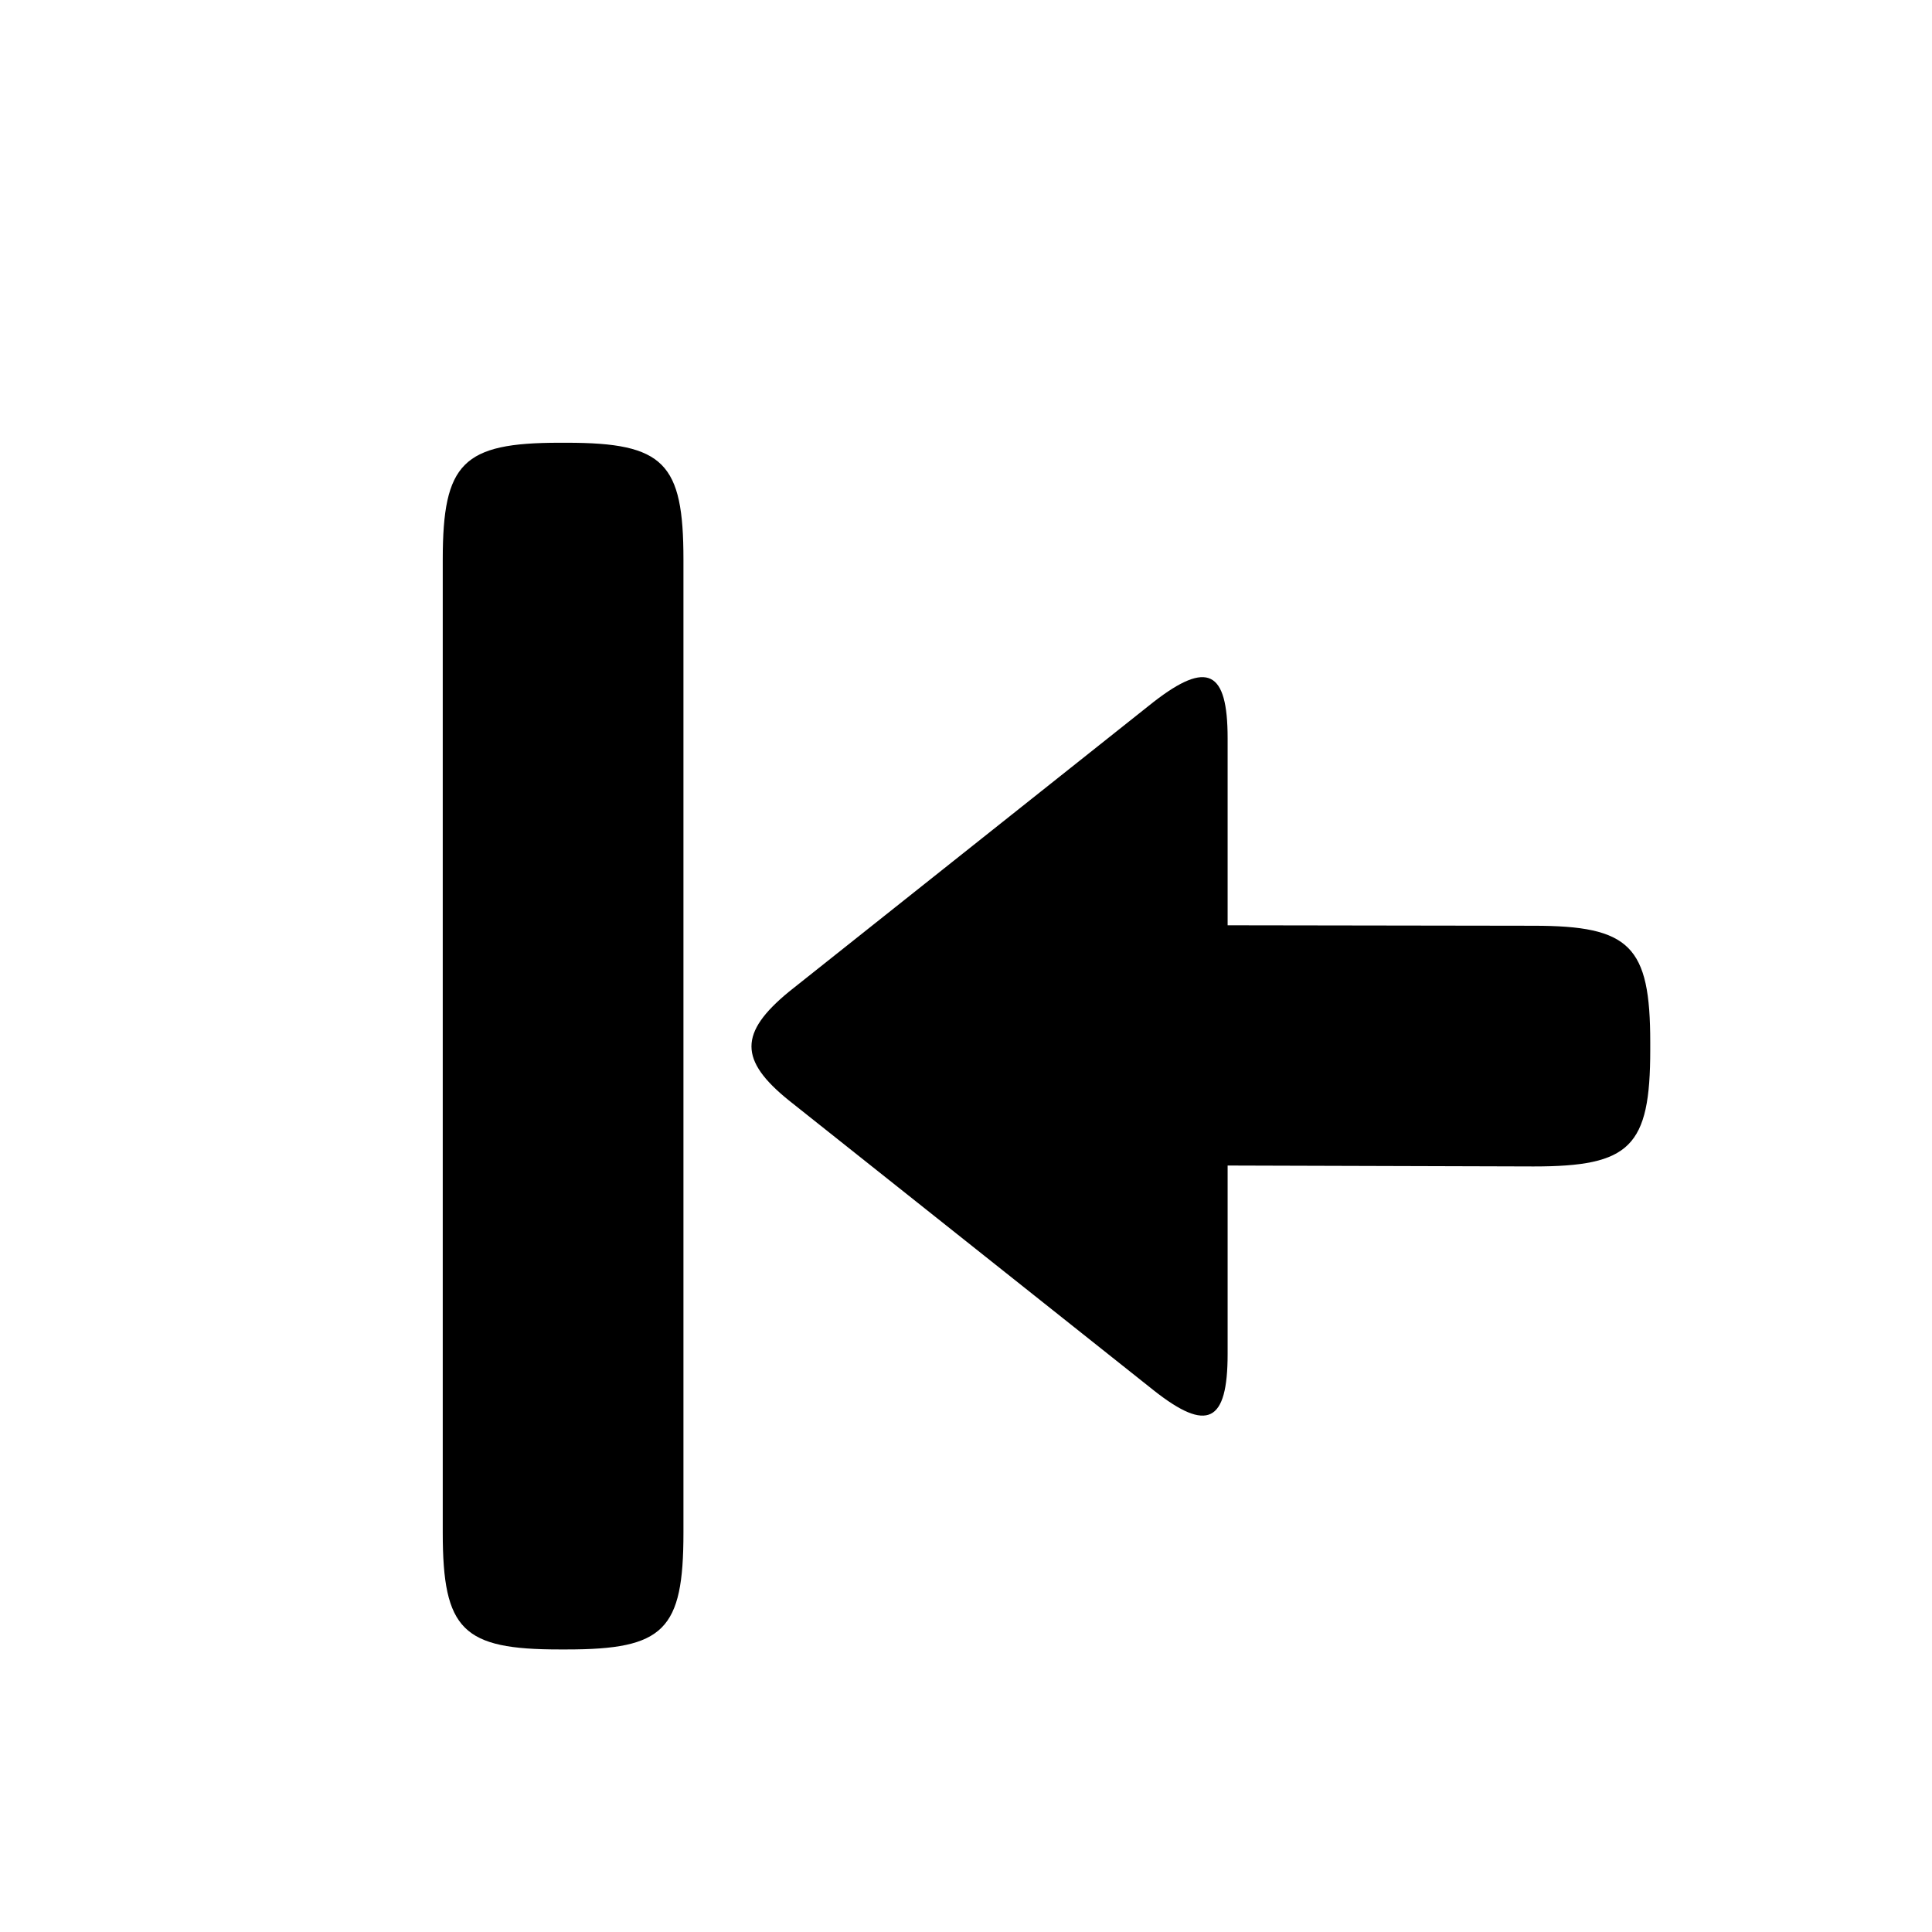
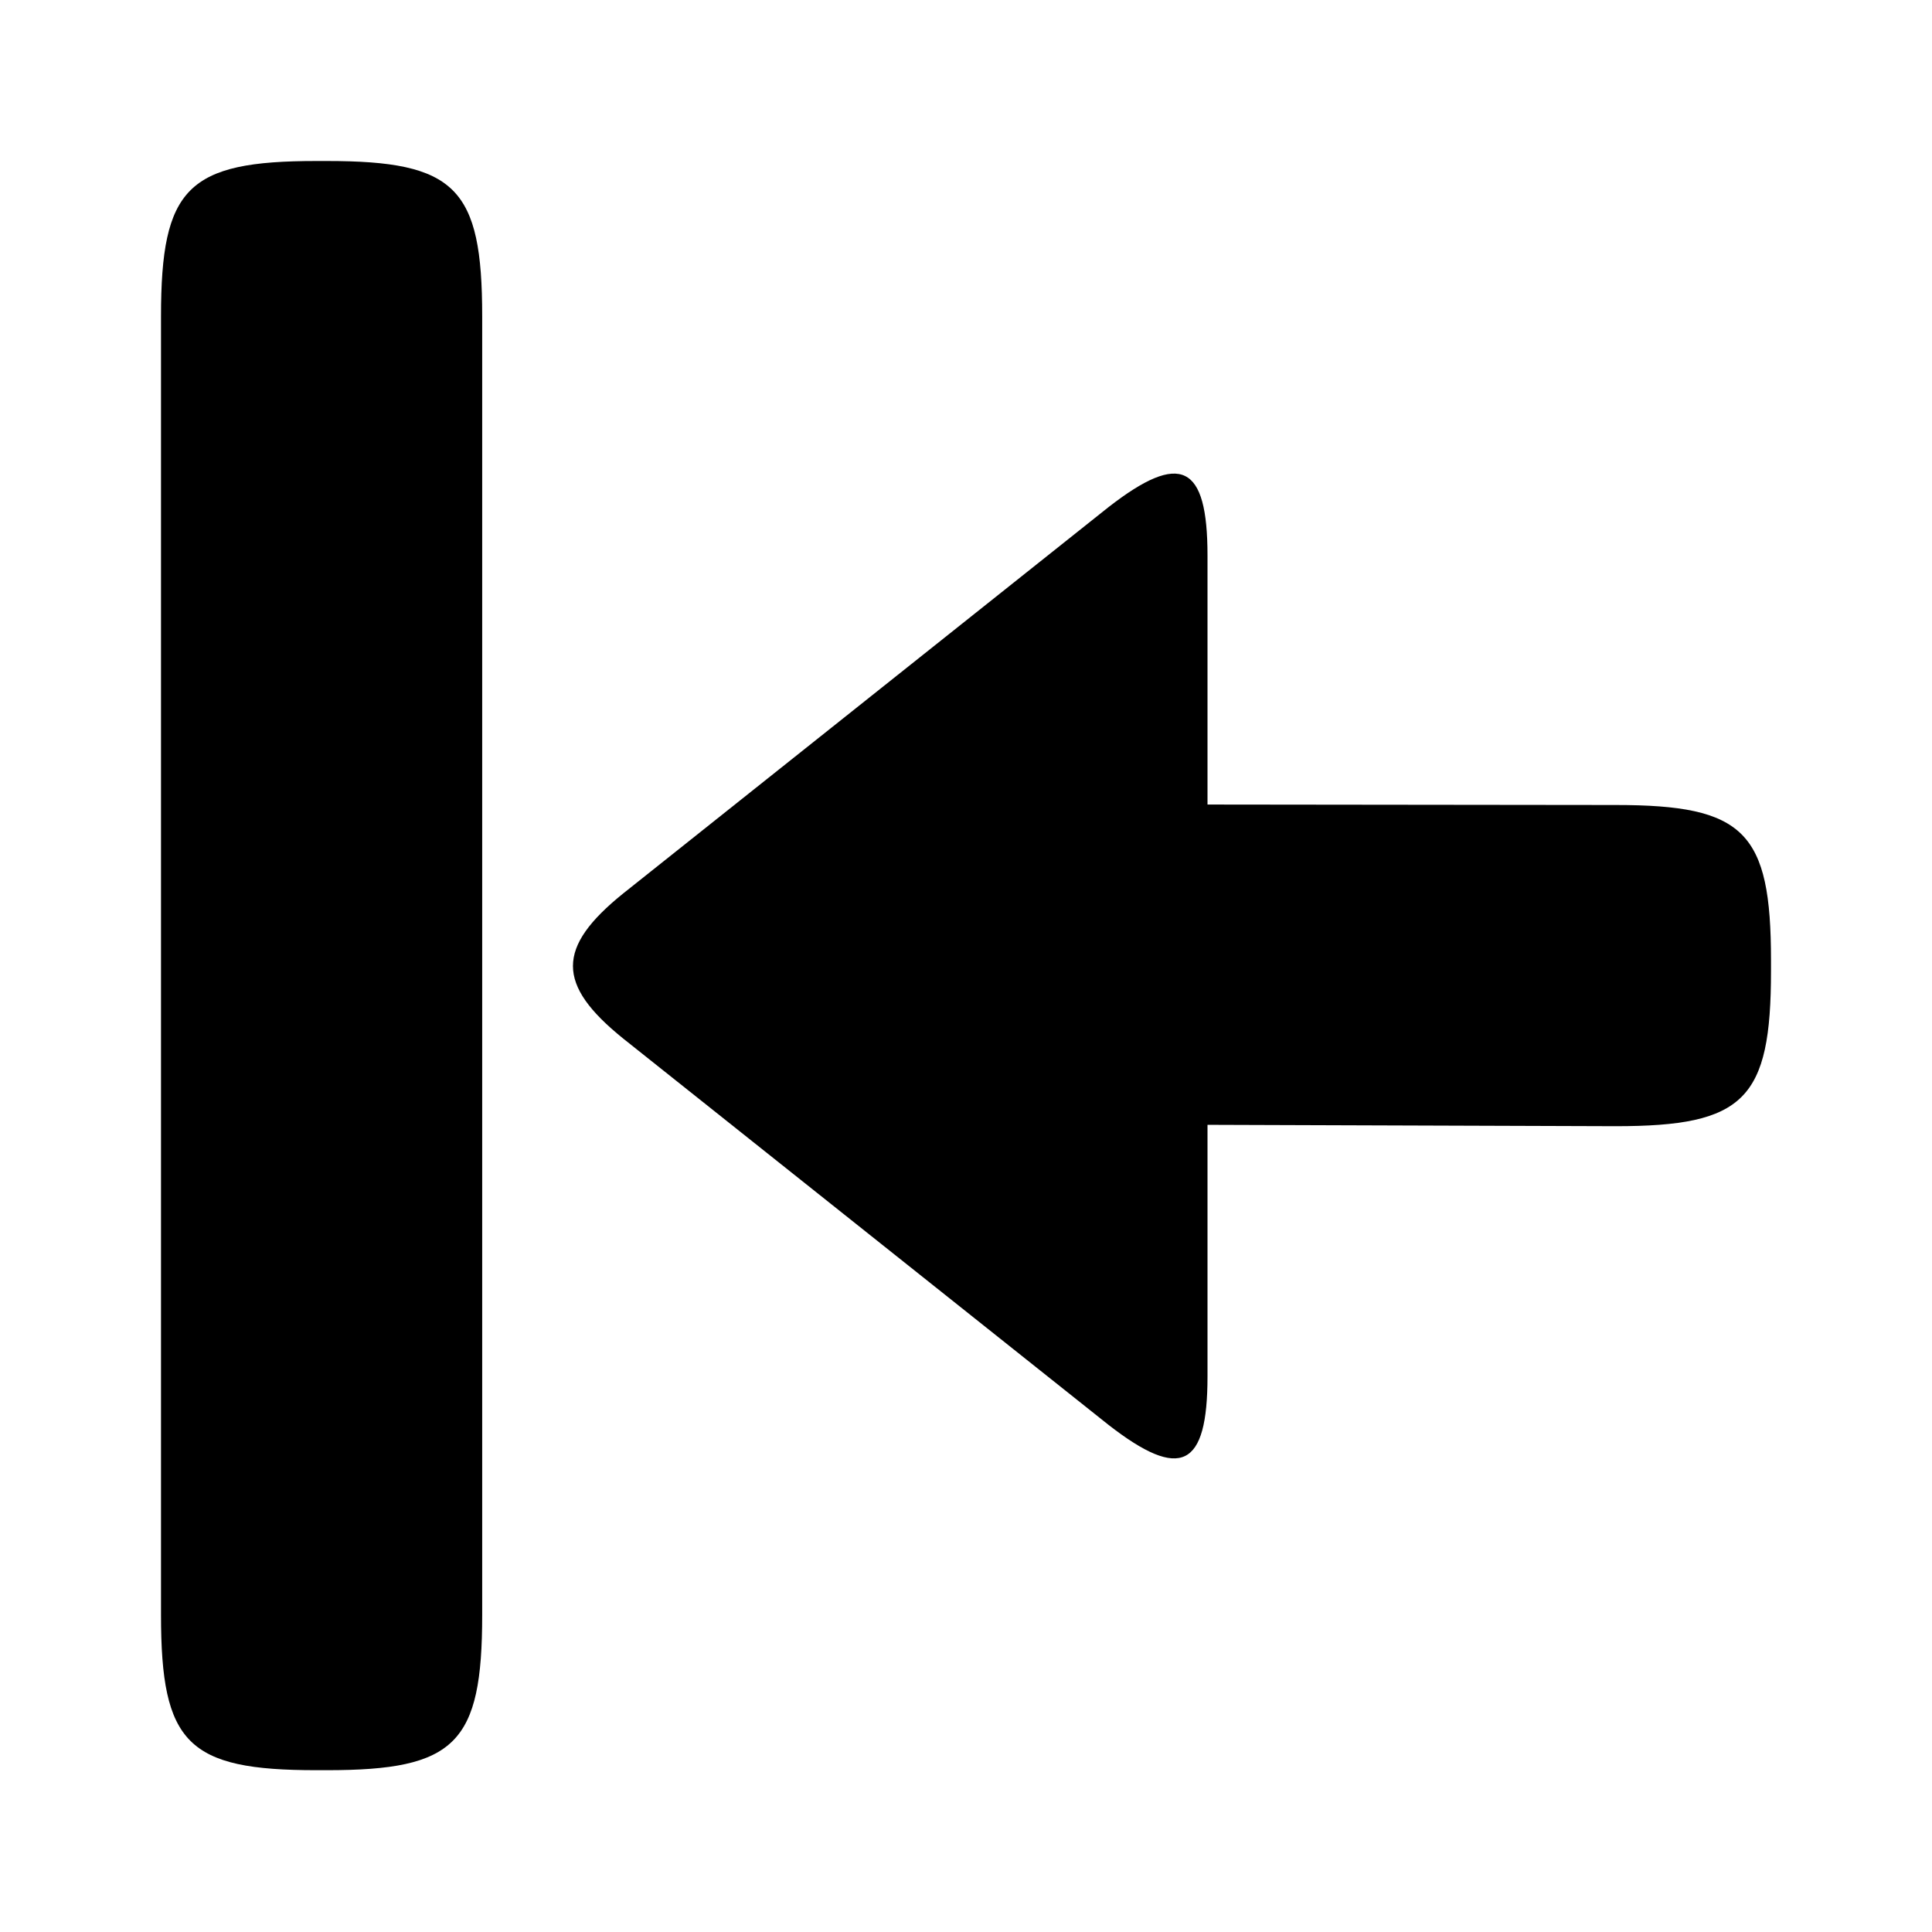
- <svg xmlns="http://www.w3.org/2000/svg" viewBox="0 0 24 24" fill="currentColor">
-   <path d="M19.05,11.5C20.25,11.5,20.5,11.75,20.5,12.95L20.5,13.04C20.5,14.25,20.25,14.49,19.05,14.49L12.36,14.47L12.36,11.49ZM9.8,13.67C9.18,13.17,9.18,12.83,9.8,12.32L14.33,8.72C15,8.2,15.25,8.33,15.25,9.17L15.25,16.82C15.25,17.67,15,17.8,14.33,17.27ZM7.04,5.5C8.25,5.5,8.49,5.75,8.49,6.95L8.49,19.04C8.49,20.25,8.25,20.49,7.04,20.49L6.95,20.49C5.75,20.49,5.5,20.25,5.5,19.04L5.5,6.95C5.5,5.75,5.75,5.5,6.95,5.5Z" />
+ <svg xmlns="http://www.w3.org/2000/svg" viewBox="0 0 24 24">
+   <path d="M20.07,10C21.67,10,22,10.33,22,11.93L22,12.06C22,13.66,21.67,13.99,20.07,13.99L11.14,13.96L11.14,9.99Z" fill="currentColor" />
+   <path d="M7.74,12.9C6.91,12.23,6.91,11.77,7.74,11.1L13.77,6.3C14.67,5.6,15,5.77,15,6.9L15,17.1C15,18.23,14.67,18.4,13.77,17.7Z" fill="currentColor" />
+   <path d="M4.06,2C5.66,2,5.99,2.33,5.99,3.93L5.99,20.06C5.99,21.66,5.66,21.99,4.06,21.99L3.93,21.99C2.33,21.99,2,21.66,2,20.06L2,3.93C2,2.33,2.33,2,3.93,2Z" fill="currentColor" />
</svg>
